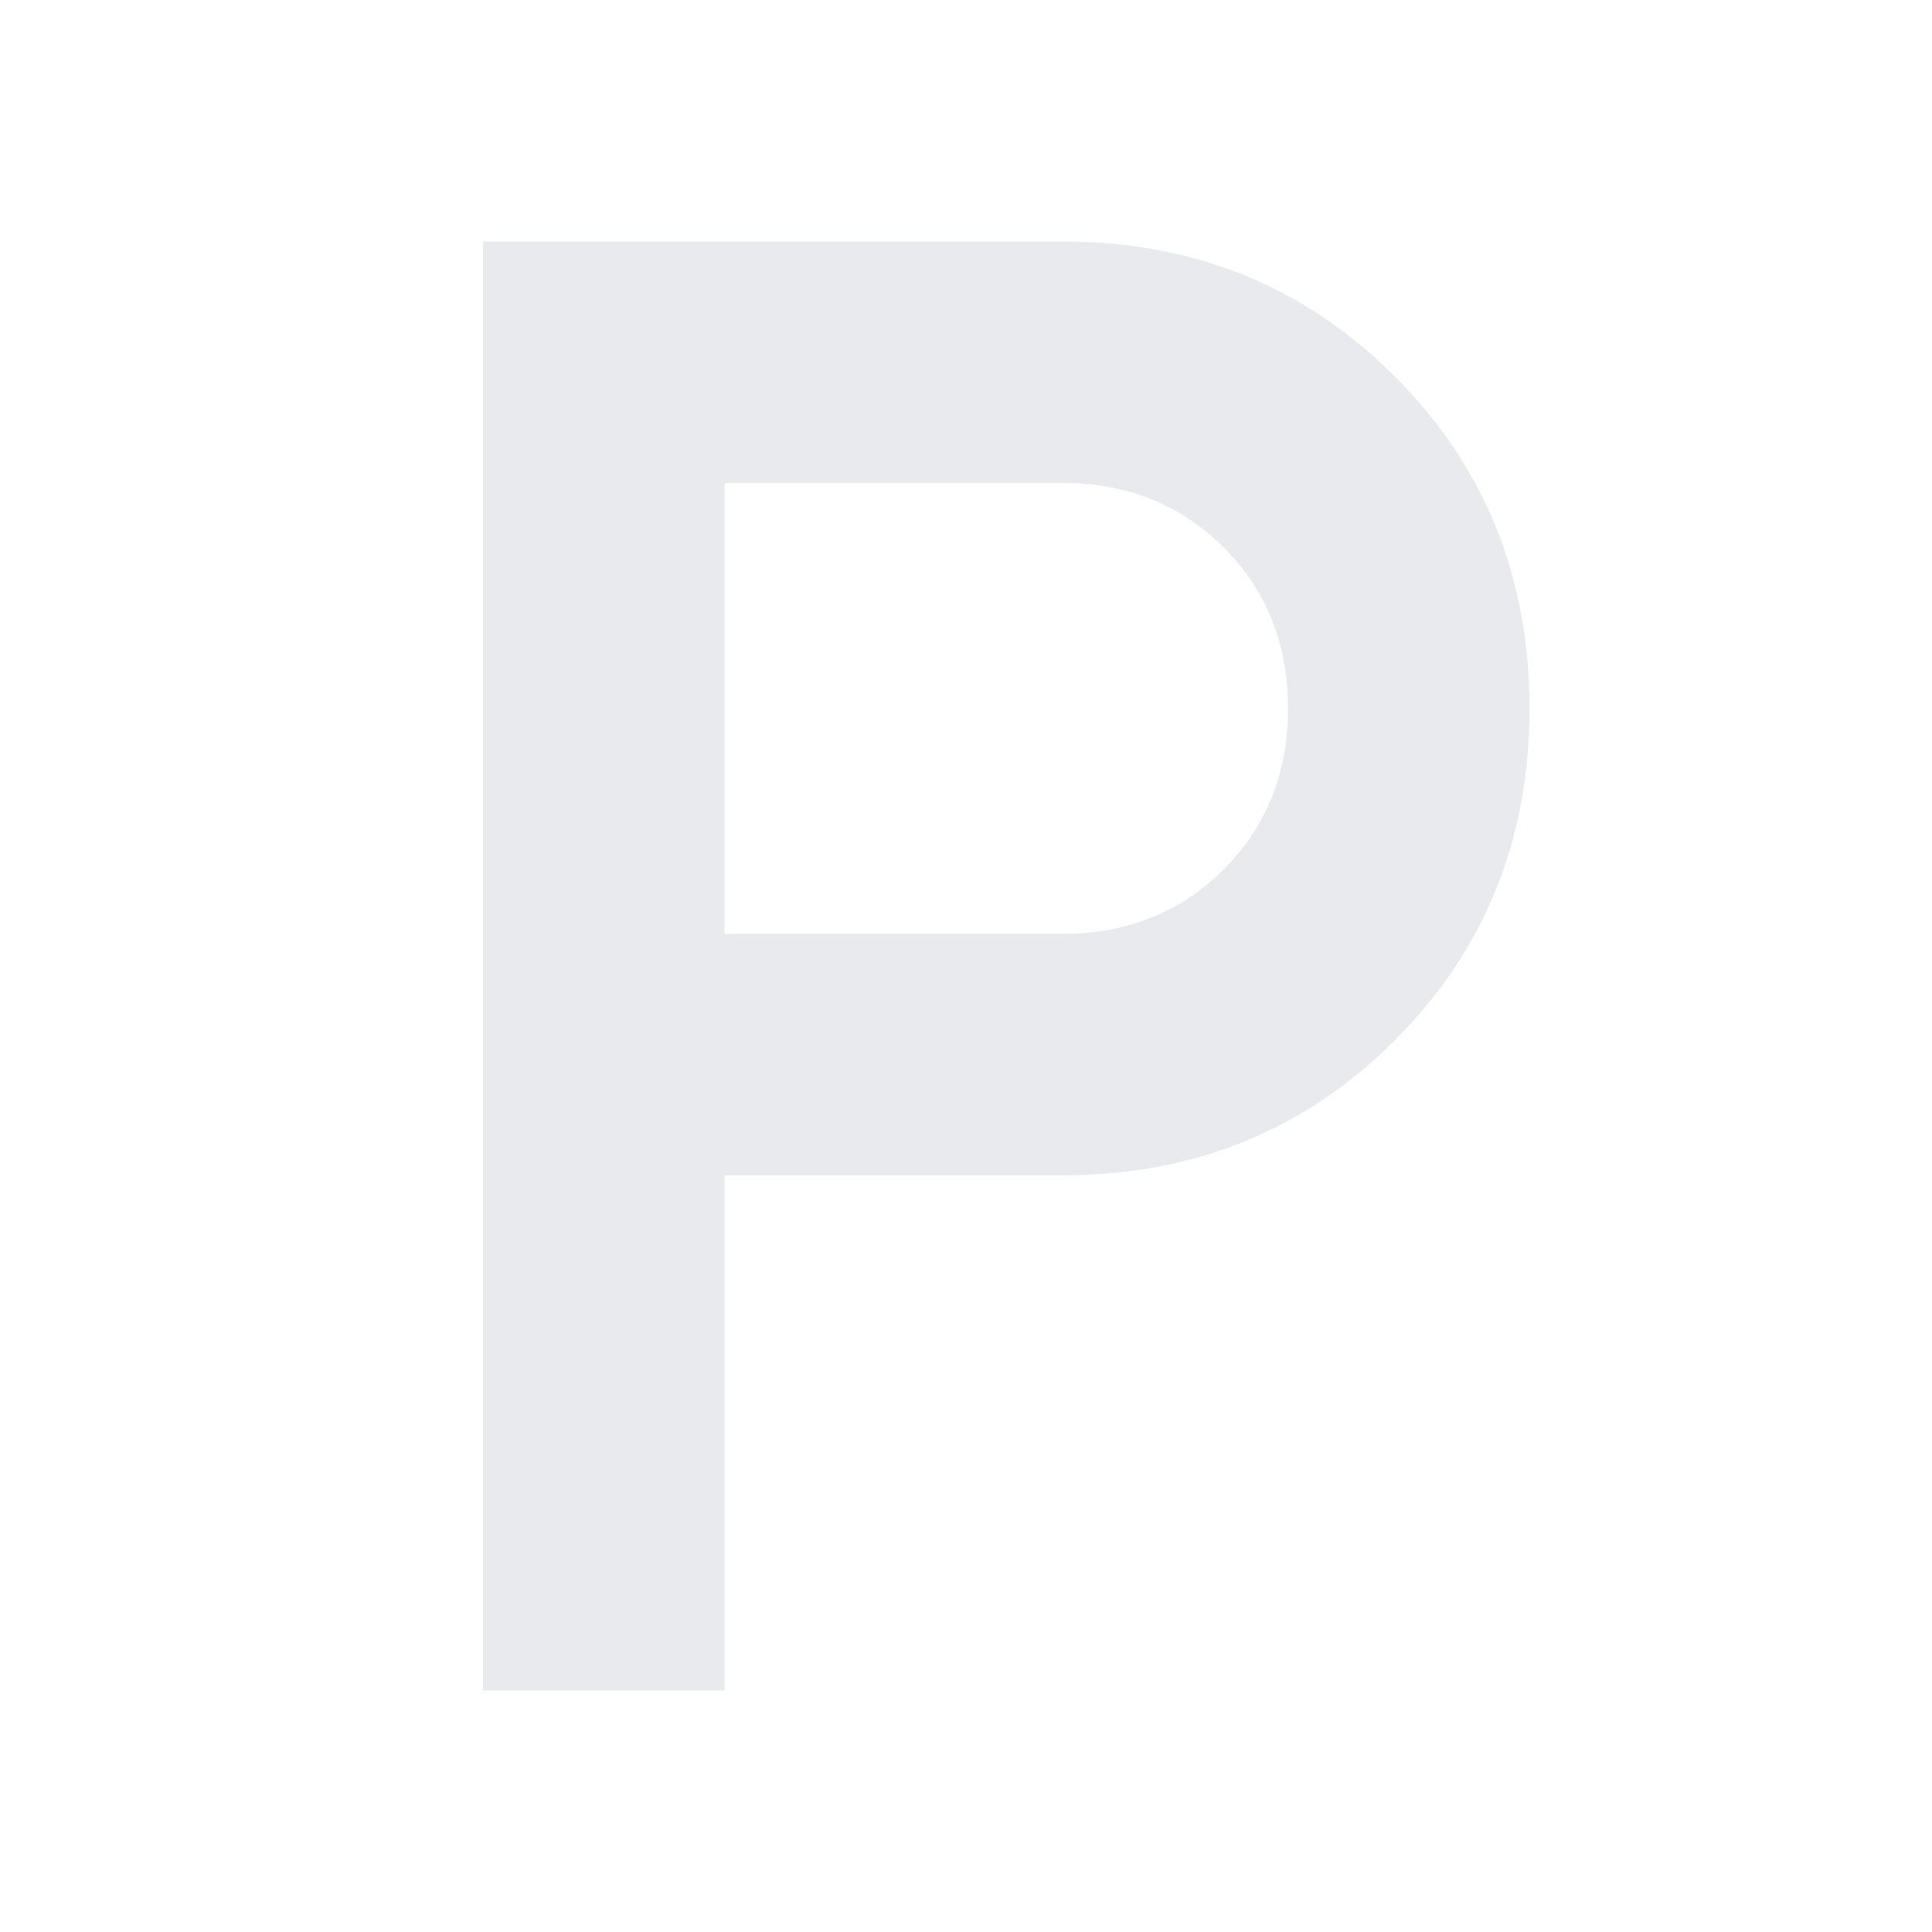
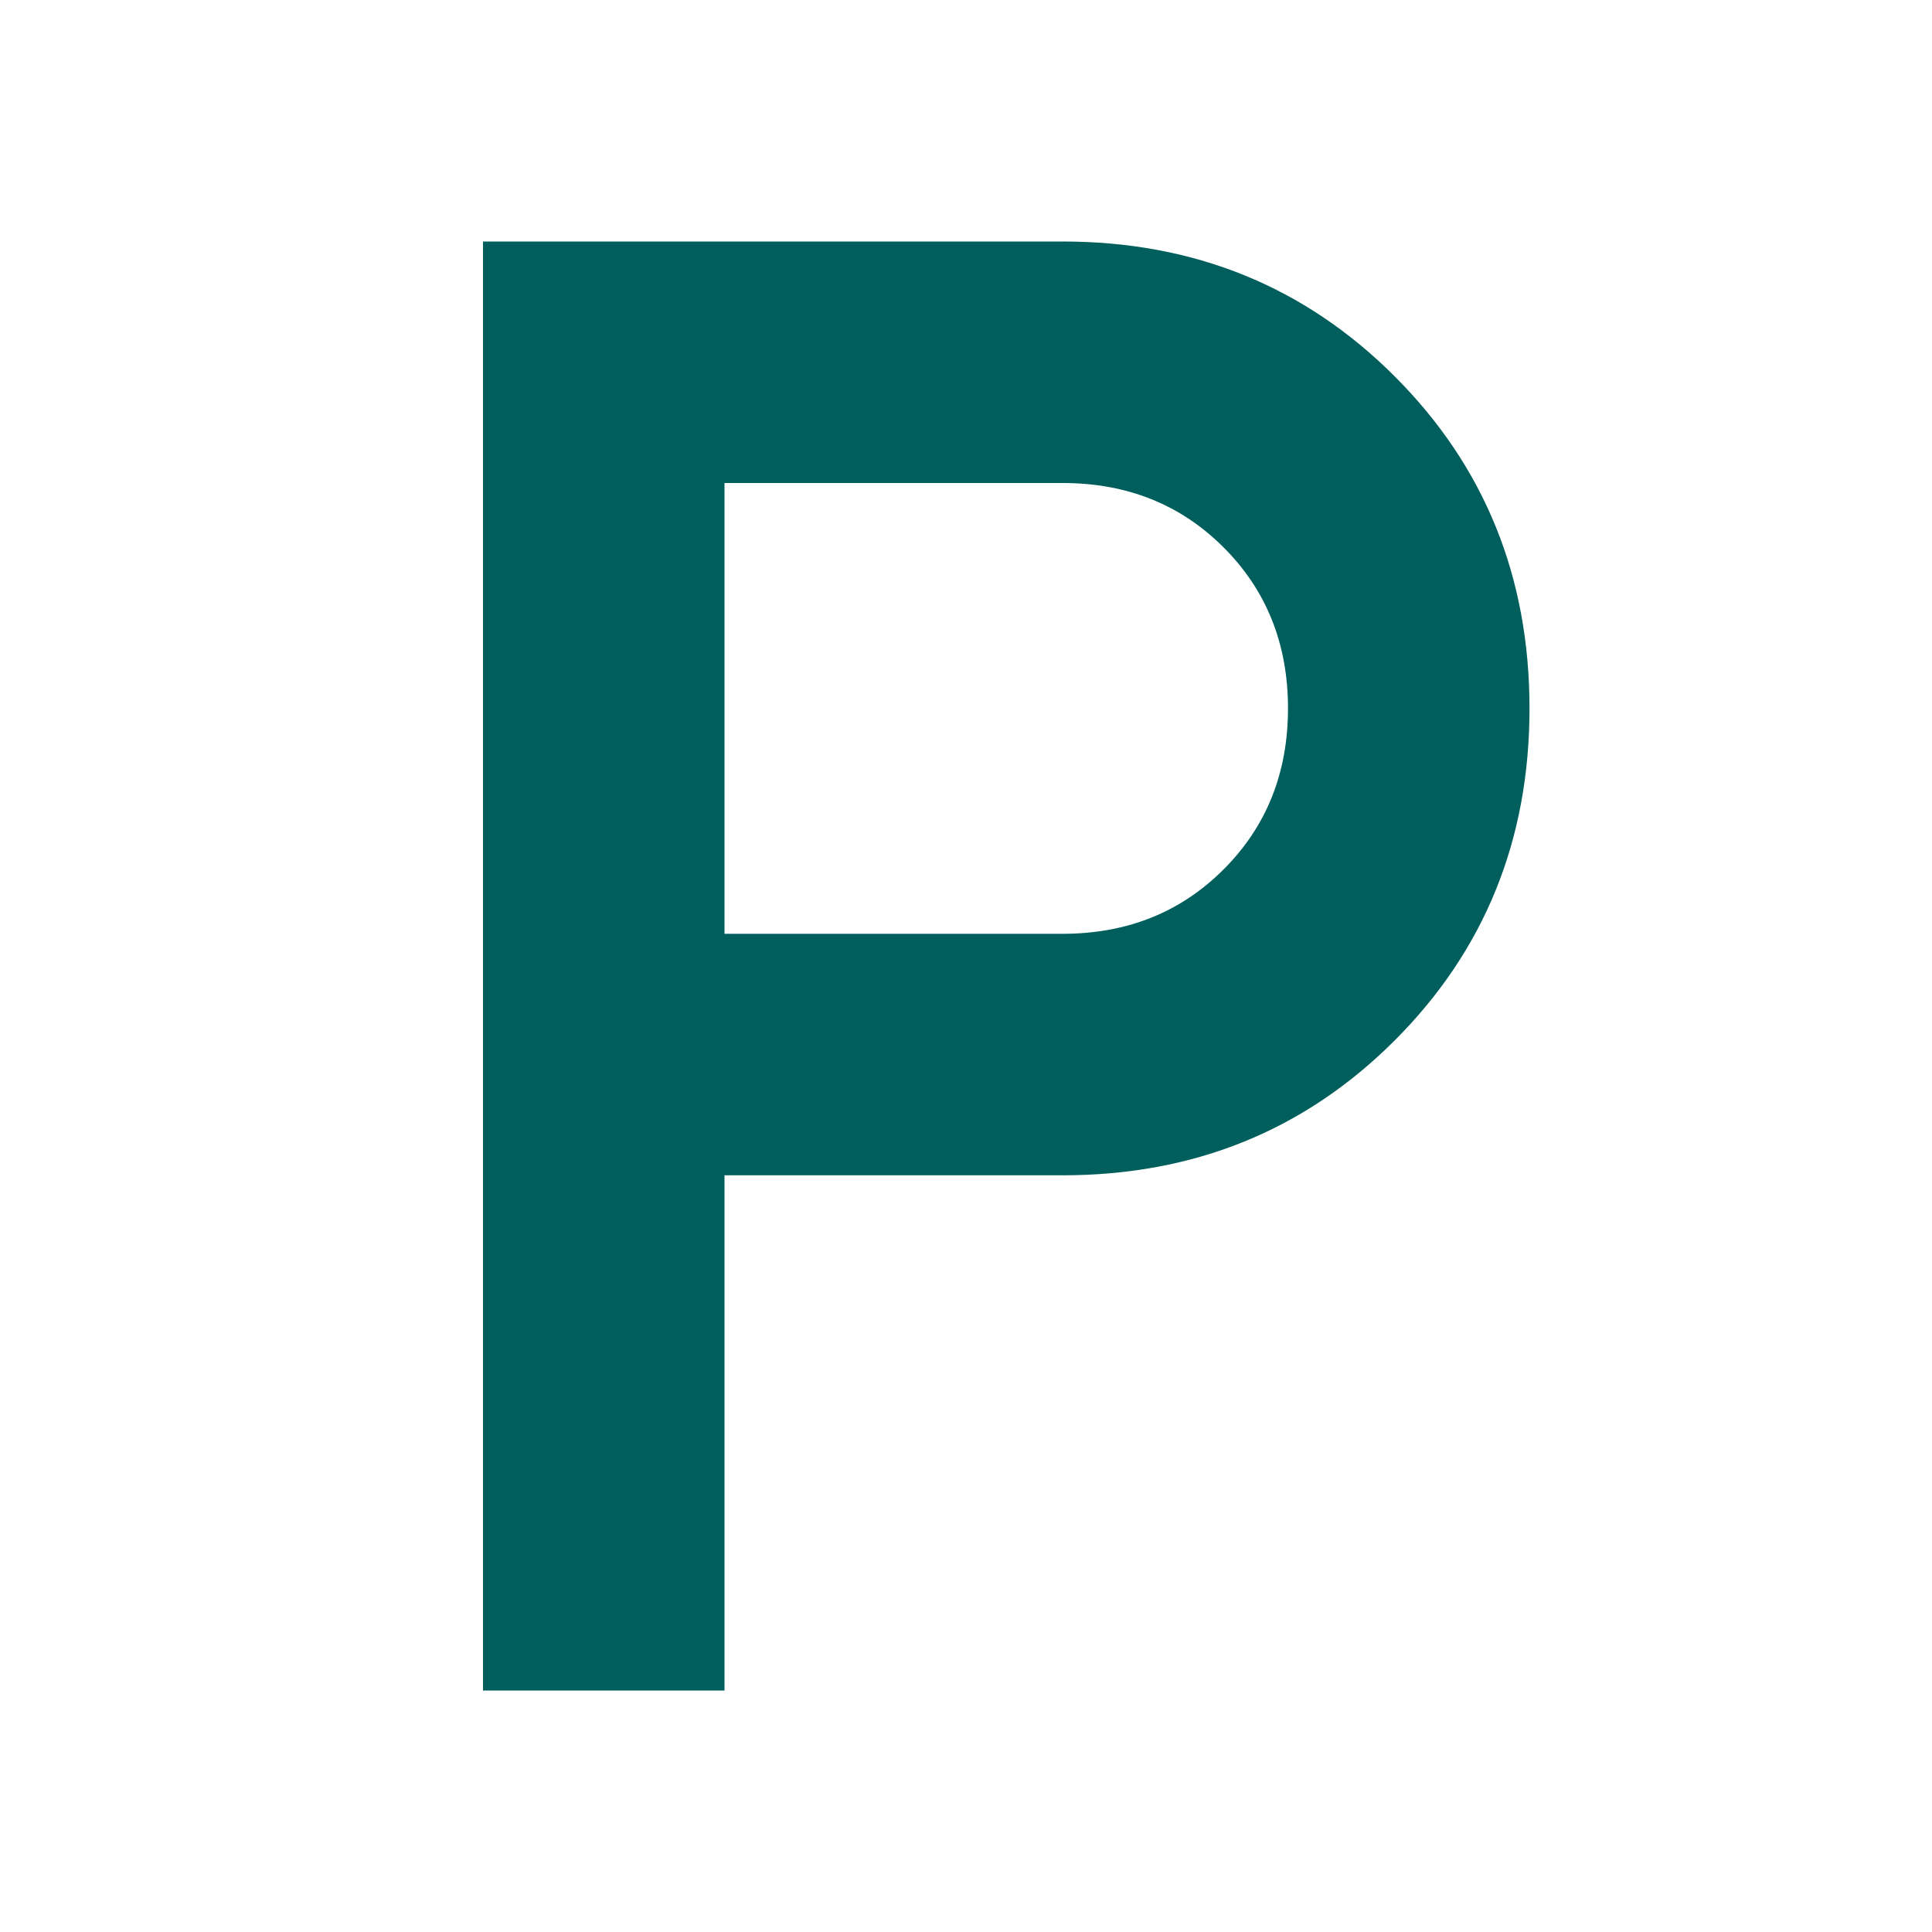
- <svg xmlns="http://www.w3.org/2000/svg" height="48px" viewBox="0 -960 960 960" width="48px" fill="#e8eaed">
+ <svg xmlns="http://www.w3.org/2000/svg" height="48px" viewBox="0 -960 960 960" width="48px" fill="#005e5d">
  <path d="M240-120v-720h288q98 0 165 67t67 165q0 98-67 165t-165 67H360v256H240Zm120-376h168q48 0 80-32t32-80q0-48-32-80t-80-32H360v224Z" />
</svg>
